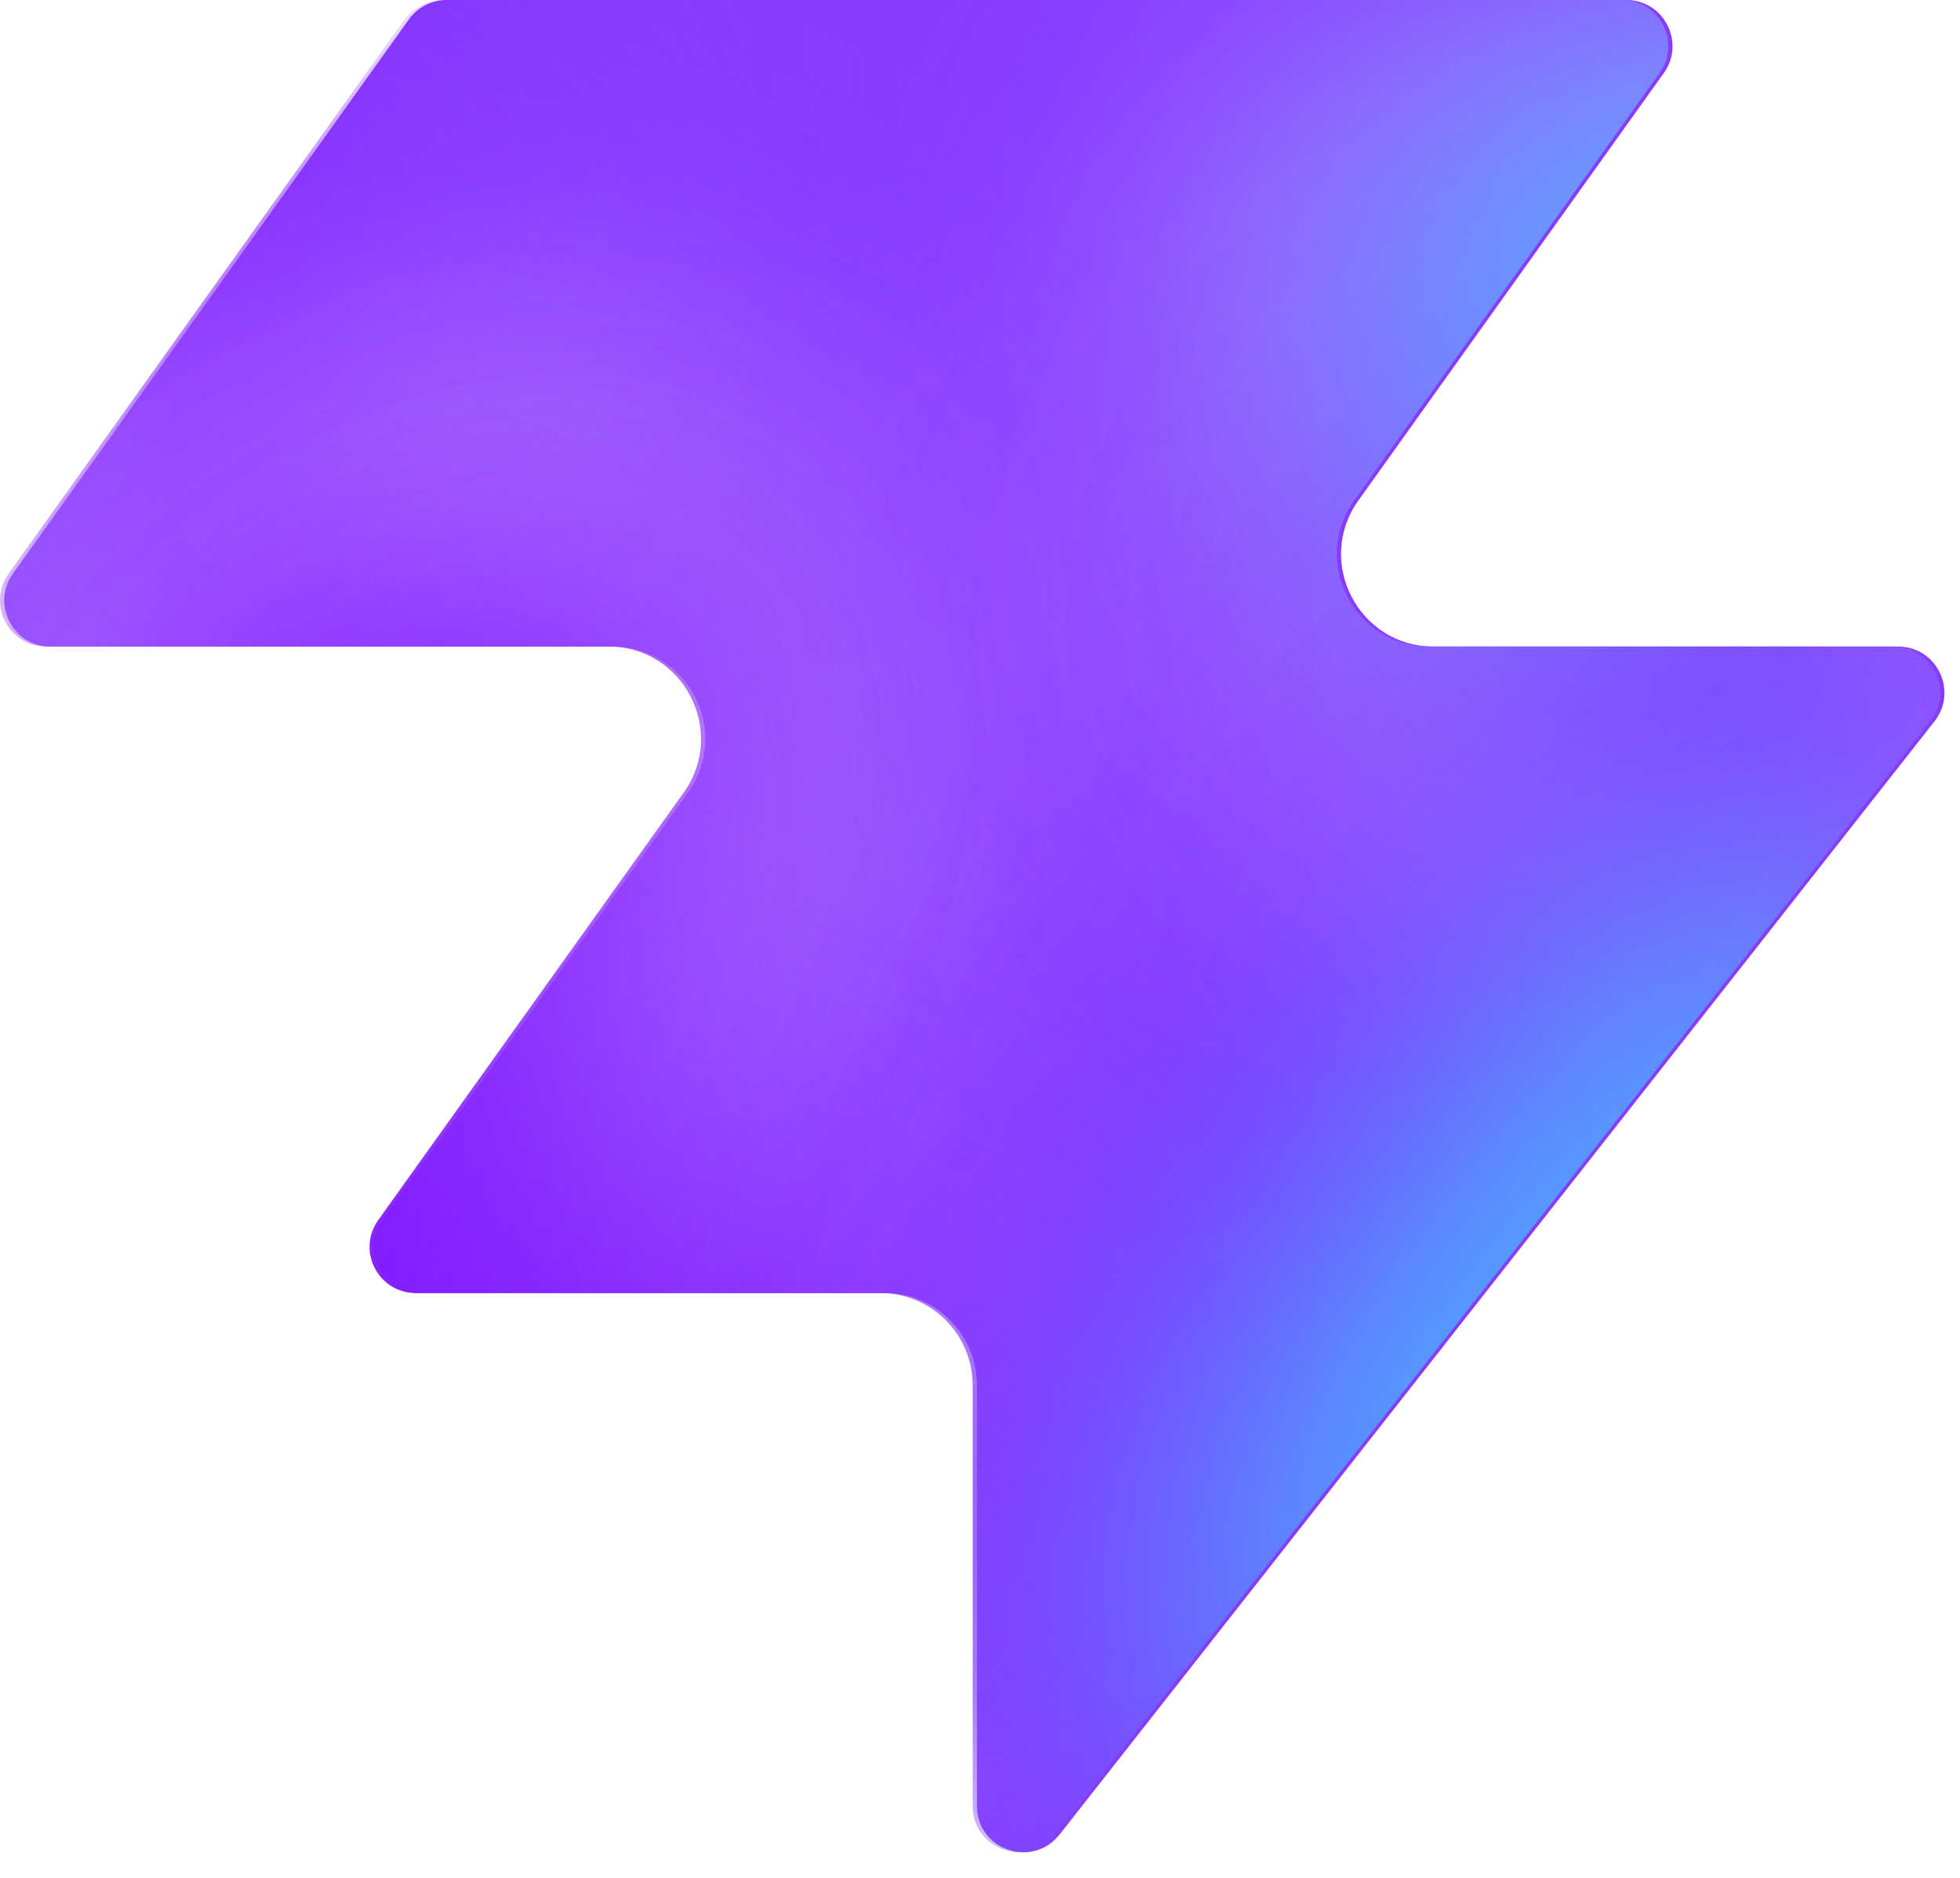
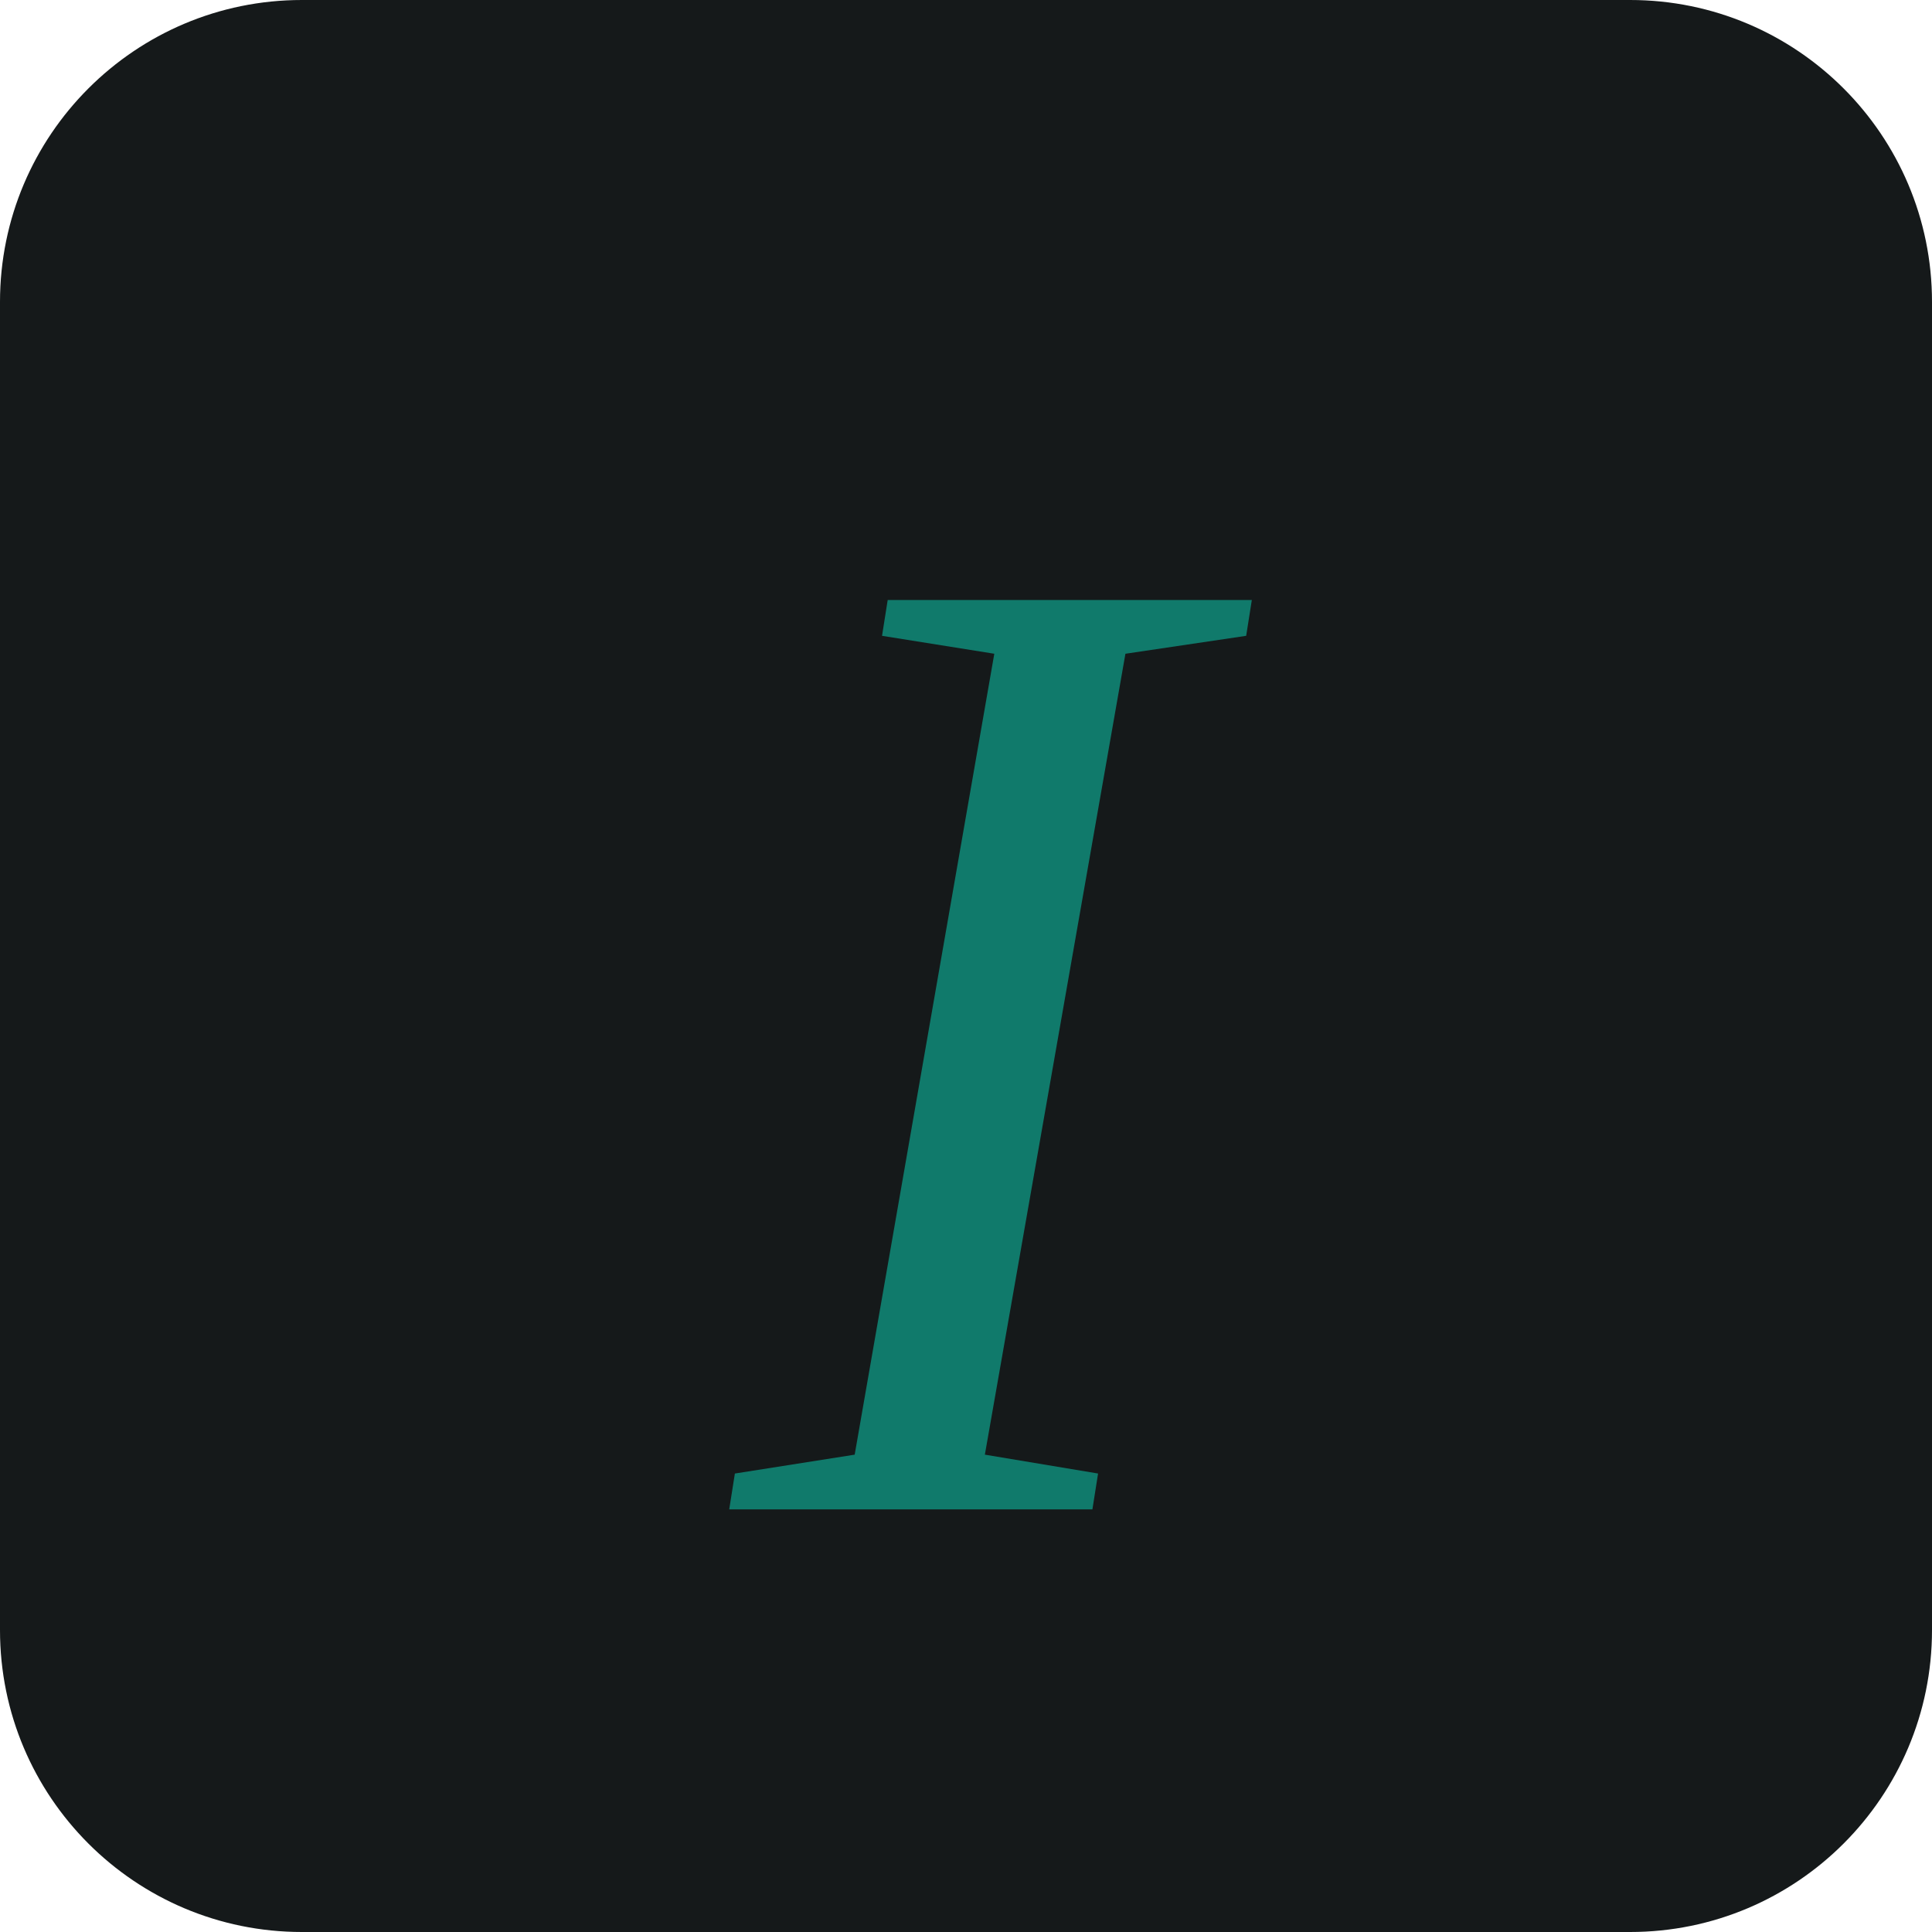
- <svg xmlns="http://www.w3.org/2000/svg" width="48" height="46" fill="none" viewBox="0 0 48 46">
-   <path fill="#863bff" d="M25.946 44.938c-.664.845-2.021.375-2.021-.698V33.937a2.26 2.26 0 0 0-2.262-2.262H10.287c-.92 0-1.456-1.04-.92-1.788l7.48-10.471c1.07-1.497 0-3.578-1.842-3.578H1.237c-.92 0-1.456-1.04-.92-1.788L10.013.474c.214-.297.556-.474.92-.474h28.894c.92 0 1.456 1.04.92 1.788l-7.48 10.471c-1.07 1.498 0 3.579 1.842 3.579h11.377c.943 0 1.473 1.088.89 1.83L25.947 44.94z" style="fill:#863bff;fill:color(display-p3 .525 .23 1);fill-opacity:1" />
-   <mask id="a" width="48" height="46" x="0" y="0" maskUnits="userSpaceOnUse" style="mask-type:alpha">
-     <path fill="#000" d="M25.842 44.938c-.664.844-2.021.375-2.021-.698V33.937a2.26 2.26 0 0 0-2.262-2.262H10.183c-.92 0-1.456-1.04-.92-1.788l7.48-10.471c1.07-1.498 0-3.579-1.842-3.579H1.133c-.92 0-1.456-1.04-.92-1.787L9.91.473c.214-.297.556-.474.92-.474h28.894c.92 0 1.456 1.04.92 1.788l-7.48 10.471c-1.07 1.498 0 3.578 1.842 3.578h11.377c.943 0 1.473 1.088.89 1.832L25.843 44.94z" style="fill:#000;fill-opacity:1" />
-   </mask>
-   <g mask="url(#a)">
-     <g filter="url(#b)">
-       <ellipse cx="5.508" cy="14.704" fill="#ede6ff" rx="5.508" ry="14.704" style="fill:#ede6ff;fill:color(display-p3 .927 .903 1);fill-opacity:1" transform="matrix(.00324 1 1 -.00324 -4.47 31.516)" />
-     </g>
-     <g filter="url(#c)">
-       <ellipse cx="10.399" cy="29.851" fill="#ede6ff" rx="10.399" ry="29.851" style="fill:#ede6ff;fill:color(display-p3 .927 .903 1);fill-opacity:1" transform="matrix(.00324 1 1 -.00324 -39.328 7.883)" />
-     </g>
-     <g filter="url(#d)">
-       <ellipse cx="5.508" cy="30.487" fill="#7e14ff" rx="5.508" ry="30.487" style="fill:#7e14ff;fill:color(display-p3 .492 .077 1);fill-opacity:1" transform="rotate(89.814 -25.913 -14.639)scale(1 -1)" />
-     </g>
-     <g filter="url(#e)">
-       <ellipse cx="5.508" cy="30.599" fill="#7e14ff" rx="5.508" ry="30.599" style="fill:#7e14ff;fill:color(display-p3 .492 .077 1);fill-opacity:1" transform="rotate(89.814 -32.644 -3.334)scale(1 -1)" />
-     </g>
-     <g filter="url(#f)">
-       <ellipse cx="5.508" cy="30.599" fill="#7e14ff" rx="5.508" ry="30.599" style="fill:#7e14ff;fill:color(display-p3 .492 .077 1);fill-opacity:1" transform="matrix(.00324 1 1 -.00324 -34.34 30.47)" />
-     </g>
-     <g filter="url(#g)">
-       <ellipse cx="14.072" cy="22.078" fill="#ede6ff" rx="14.072" ry="22.078" style="fill:#ede6ff;fill:color(display-p3 .927 .903 1);fill-opacity:1" transform="rotate(93.35 24.506 48.493)scale(-1 1)" />
-     </g>
-     <g filter="url(#h)">
-       <ellipse cx="3.47" cy="21.501" fill="#7e14ff" rx="3.47" ry="21.501" style="fill:#7e14ff;fill:color(display-p3 .492 .077 1);fill-opacity:1" transform="rotate(89.009 28.708 47.59)scale(-1 1)" />
-     </g>
-     <g filter="url(#i)">
-       <ellipse cx="3.47" cy="21.501" fill="#7e14ff" rx="3.47" ry="21.501" style="fill:#7e14ff;fill:color(display-p3 .492 .077 1);fill-opacity:1" transform="rotate(89.009 28.708 47.59)scale(-1 1)" />
-     </g>
-     <g filter="url(#j)">
-       <ellipse cx=".387" cy="8.972" fill="#7e14ff" rx="4.407" ry="29.108" style="fill:#7e14ff;fill:color(display-p3 .492 .077 1);fill-opacity:1" transform="rotate(39.51 .387 8.972)" />
-     </g>
-     <g filter="url(#k)">
-       <ellipse cx="47.523" cy="-6.092" fill="#7e14ff" rx="4.407" ry="29.108" style="fill:#7e14ff;fill:color(display-p3 .492 .077 1);fill-opacity:1" transform="rotate(37.892 47.523 -6.092)" />
-     </g>
-     <g filter="url(#l)">
-       <ellipse cx="41.412" cy="6.333" fill="#47bfff" rx="5.971" ry="9.665" style="fill:#47bfff;fill:color(display-p3 .28 .748 1);fill-opacity:1" transform="rotate(37.892 41.412 6.333)" />
-     </g>
-     <g filter="url(#m)">
-       <ellipse cx="-1.879" cy="38.332" fill="#7e14ff" rx="4.407" ry="29.108" style="fill:#7e14ff;fill:color(display-p3 .492 .077 1);fill-opacity:1" transform="rotate(37.892 -1.88 38.332)" />
-     </g>
-     <g filter="url(#n)">
-       <ellipse cx="-1.879" cy="38.332" fill="#7e14ff" rx="4.407" ry="29.108" style="fill:#7e14ff;fill:color(display-p3 .492 .077 1);fill-opacity:1" transform="rotate(37.892 -1.88 38.332)" />
-     </g>
-     <g filter="url(#o)">
-       <ellipse cx="35.651" cy="29.907" fill="#7e14ff" rx="4.407" ry="29.108" style="fill:#7e14ff;fill:color(display-p3 .492 .077 1);fill-opacity:1" transform="rotate(37.892 35.651 29.907)" />
-     </g>
-     <g filter="url(#p)">
-       <ellipse cx="38.418" cy="32.4" fill="#47bfff" rx="5.971" ry="15.297" style="fill:#47bfff;fill:color(display-p3 .28 .748 1);fill-opacity:1" transform="rotate(37.892 38.418 32.4)" />
-     </g>
-   </g>
-   <defs>
-     <filter id="b" width="60.045" height="41.654" x="-19.77" y="16.149" color-interpolation-filters="sRGB" filterUnits="userSpaceOnUse">
-       <feFlood flood-opacity="0" result="BackgroundImageFix" />
-       <feBlend in="SourceGraphic" in2="BackgroundImageFix" result="shape" />
-       <feGaussianBlur result="effect1_foregroundBlur_2002_17158" stdDeviation="7.659" />
-     </filter>
-     <filter id="c" width="90.34" height="51.437" x="-54.613" y="-7.533" color-interpolation-filters="sRGB" filterUnits="userSpaceOnUse">
-       <feFlood flood-opacity="0" result="BackgroundImageFix" />
-       <feBlend in="SourceGraphic" in2="BackgroundImageFix" result="shape" />
-       <feGaussianBlur result="effect1_foregroundBlur_2002_17158" stdDeviation="7.659" />
-     </filter>
-     <filter id="d" width="79.355" height="29.4" x="-49.64" y="2.03" color-interpolation-filters="sRGB" filterUnits="userSpaceOnUse">
-       <feFlood flood-opacity="0" result="BackgroundImageFix" />
-       <feBlend in="SourceGraphic" in2="BackgroundImageFix" result="shape" />
-       <feGaussianBlur result="effect1_foregroundBlur_2002_17158" stdDeviation="4.596" />
-     </filter>
-     <filter id="e" width="79.579" height="29.4" x="-45.045" y="20.029" color-interpolation-filters="sRGB" filterUnits="userSpaceOnUse">
-       <feFlood flood-opacity="0" result="BackgroundImageFix" />
-       <feBlend in="SourceGraphic" in2="BackgroundImageFix" result="shape" />
-       <feGaussianBlur result="effect1_foregroundBlur_2002_17158" stdDeviation="4.596" />
-     </filter>
-     <filter id="f" width="79.579" height="29.4" x="-43.513" y="21.178" color-interpolation-filters="sRGB" filterUnits="userSpaceOnUse">
-       <feFlood flood-opacity="0" result="BackgroundImageFix" />
-       <feBlend in="SourceGraphic" in2="BackgroundImageFix" result="shape" />
-       <feGaussianBlur result="effect1_foregroundBlur_2002_17158" stdDeviation="4.596" />
-     </filter>
-     <filter id="g" width="74.749" height="58.852" x="15.756" y="-17.901" color-interpolation-filters="sRGB" filterUnits="userSpaceOnUse">
-       <feFlood flood-opacity="0" result="BackgroundImageFix" />
-       <feBlend in="SourceGraphic" in2="BackgroundImageFix" result="shape" />
-       <feGaussianBlur result="effect1_foregroundBlur_2002_17158" stdDeviation="7.659" />
-     </filter>
-     <filter id="h" width="61.377" height="25.362" x="23.548" y="2.284" color-interpolation-filters="sRGB" filterUnits="userSpaceOnUse">
-       <feFlood flood-opacity="0" result="BackgroundImageFix" />
-       <feBlend in="SourceGraphic" in2="BackgroundImageFix" result="shape" />
-       <feGaussianBlur result="effect1_foregroundBlur_2002_17158" stdDeviation="4.596" />
-     </filter>
-     <filter id="i" width="61.377" height="25.362" x="23.548" y="2.284" color-interpolation-filters="sRGB" filterUnits="userSpaceOnUse">
-       <feFlood flood-opacity="0" result="BackgroundImageFix" />
-       <feBlend in="SourceGraphic" in2="BackgroundImageFix" result="shape" />
-       <feGaussianBlur result="effect1_foregroundBlur_2002_17158" stdDeviation="4.596" />
-     </filter>
-     <filter id="j" width="56.045" height="63.649" x="-27.636" y="-22.853" color-interpolation-filters="sRGB" filterUnits="userSpaceOnUse">
-       <feFlood flood-opacity="0" result="BackgroundImageFix" />
-       <feBlend in="SourceGraphic" in2="BackgroundImageFix" result="shape" />
-       <feGaussianBlur result="effect1_foregroundBlur_2002_17158" stdDeviation="4.596" />
-     </filter>
-     <filter id="k" width="54.814" height="64.646" x="20.116" y="-38.415" color-interpolation-filters="sRGB" filterUnits="userSpaceOnUse">
-       <feFlood flood-opacity="0" result="BackgroundImageFix" />
-       <feBlend in="SourceGraphic" in2="BackgroundImageFix" result="shape" />
-       <feGaussianBlur result="effect1_foregroundBlur_2002_17158" stdDeviation="4.596" />
-     </filter>
-     <filter id="l" width="33.541" height="35.313" x="24.641" y="-11.323" color-interpolation-filters="sRGB" filterUnits="userSpaceOnUse">
-       <feFlood flood-opacity="0" result="BackgroundImageFix" />
-       <feBlend in="SourceGraphic" in2="BackgroundImageFix" result="shape" />
-       <feGaussianBlur result="effect1_foregroundBlur_2002_17158" stdDeviation="4.596" />
-     </filter>
-     <filter id="m" width="54.814" height="64.646" x="-29.286" y="6.009" color-interpolation-filters="sRGB" filterUnits="userSpaceOnUse">
-       <feFlood flood-opacity="0" result="BackgroundImageFix" />
-       <feBlend in="SourceGraphic" in2="BackgroundImageFix" result="shape" />
-       <feGaussianBlur result="effect1_foregroundBlur_2002_17158" stdDeviation="4.596" />
-     </filter>
-     <filter id="n" width="54.814" height="64.646" x="-29.286" y="6.009" color-interpolation-filters="sRGB" filterUnits="userSpaceOnUse">
-       <feFlood flood-opacity="0" result="BackgroundImageFix" />
-       <feBlend in="SourceGraphic" in2="BackgroundImageFix" result="shape" />
-       <feGaussianBlur result="effect1_foregroundBlur_2002_17158" stdDeviation="4.596" />
-     </filter>
-     <filter id="o" width="54.814" height="64.646" x="8.244" y="-2.416" color-interpolation-filters="sRGB" filterUnits="userSpaceOnUse">
-       <feFlood flood-opacity="0" result="BackgroundImageFix" />
-       <feBlend in="SourceGraphic" in2="BackgroundImageFix" result="shape" />
-       <feGaussianBlur result="effect1_foregroundBlur_2002_17158" stdDeviation="4.596" />
-     </filter>
-     <filter id="p" width="39.409" height="43.623" x="18.713" y="10.588" color-interpolation-filters="sRGB" filterUnits="userSpaceOnUse">
-       <feFlood flood-opacity="0" result="BackgroundImageFix" />
-       <feBlend in="SourceGraphic" in2="BackgroundImageFix" result="shape" />
-       <feGaussianBlur result="effect1_foregroundBlur_2002_17158" stdDeviation="4.596" />
-     </filter>
-   </defs>
+ <svg xmlns="http://www.w3.org/2000/svg" viewBox="0 0 32 32">
+   <rect width="32" height="32" rx="5" fill="#15191A" />
+   <text x="16" y="25" text-anchor="middle" font-family="Georgia, 'Times New Roman', serif" font-style="italic" font-size="23" font-weight="500" fill="#107A6B">I</text>
</svg>
